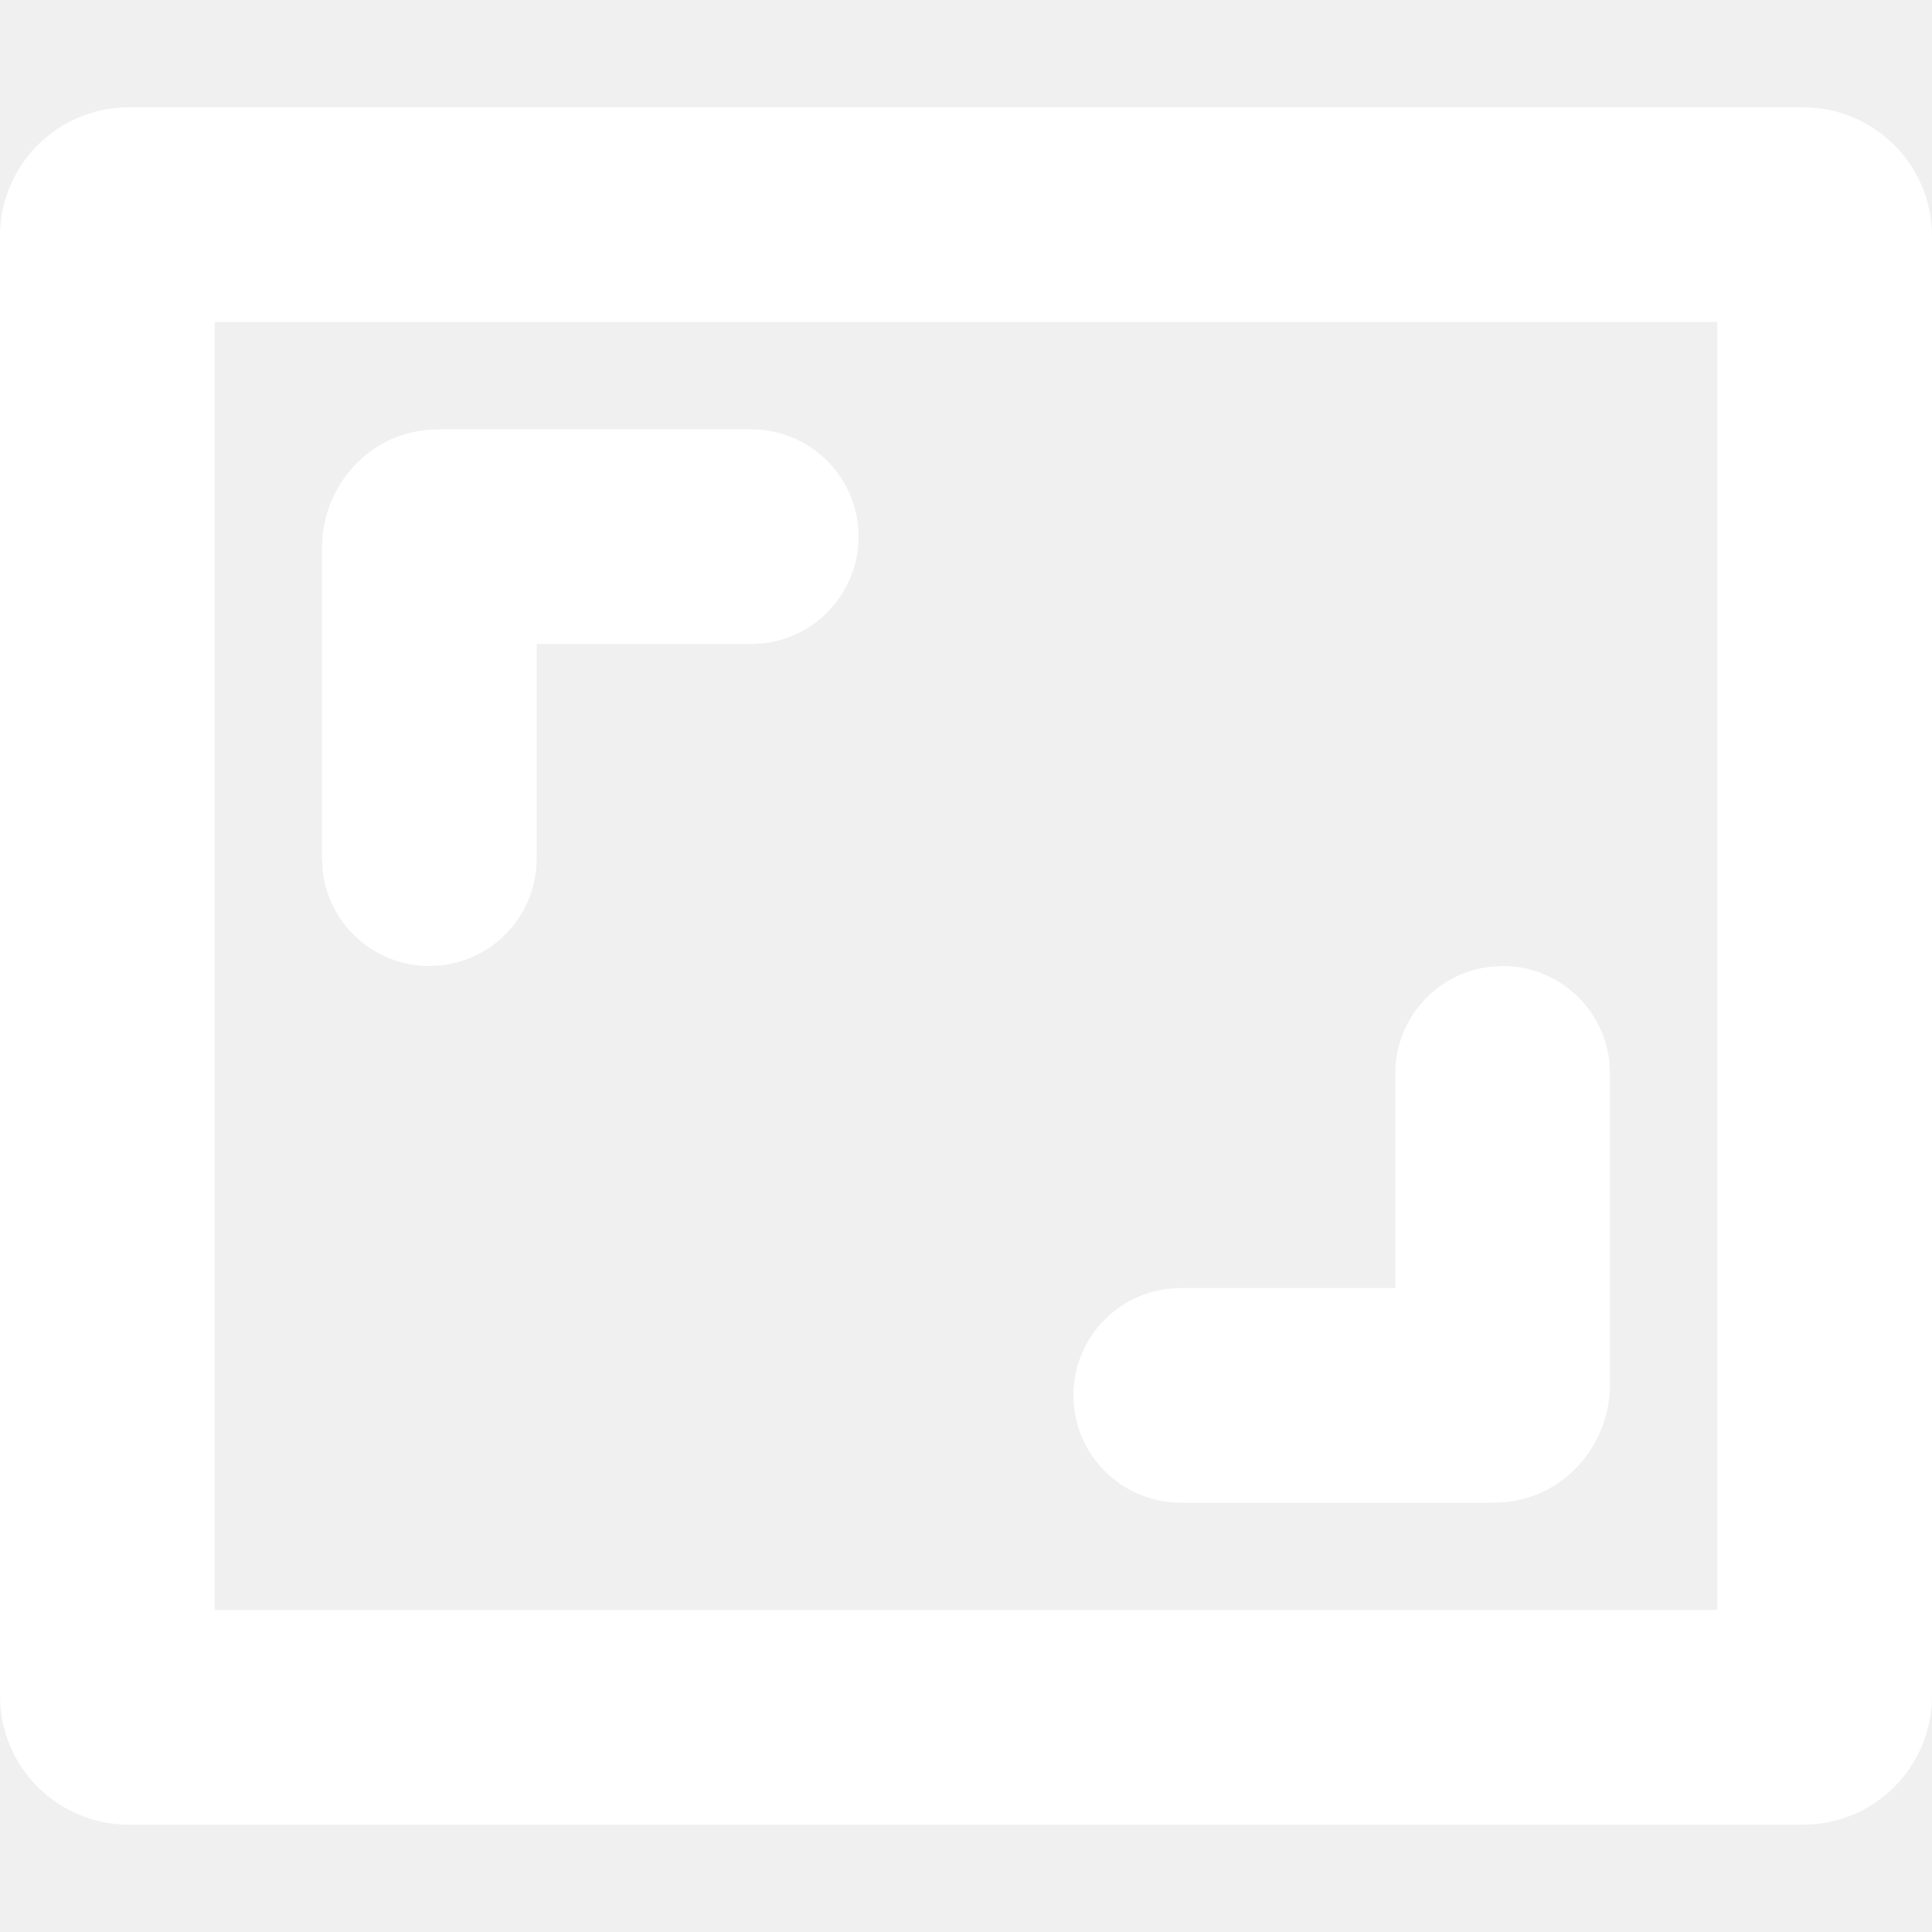
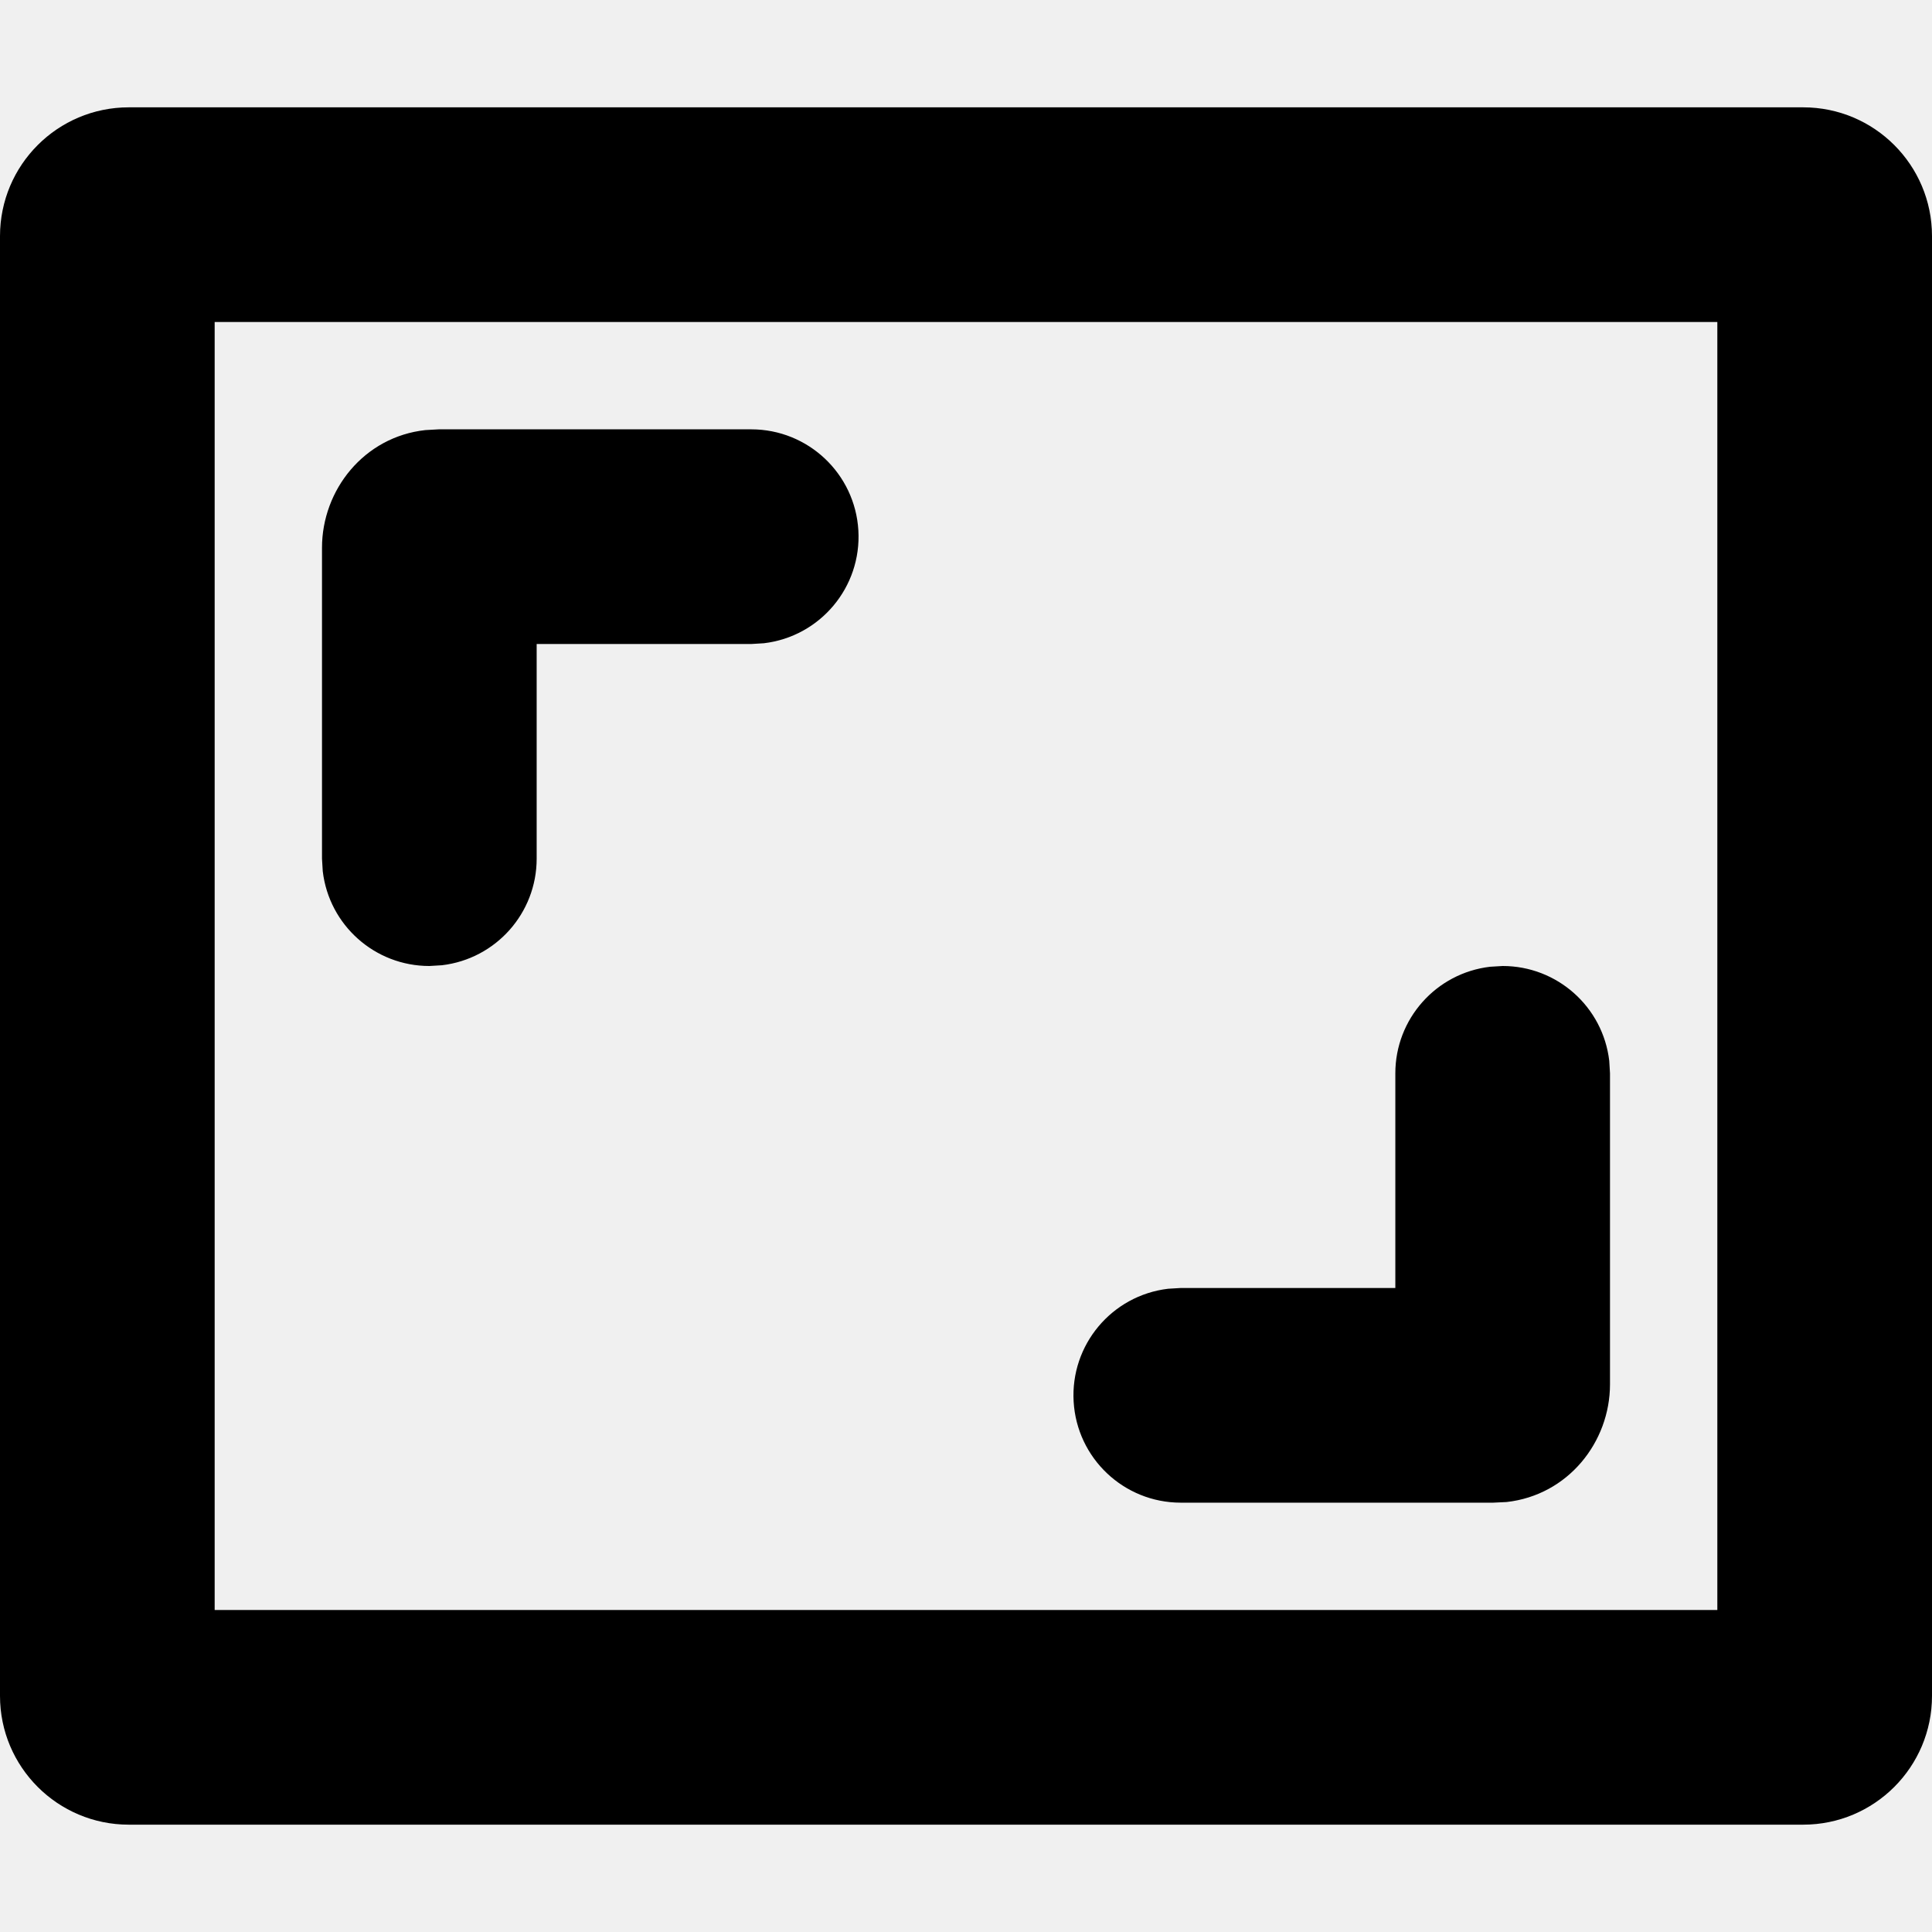
<svg xmlns="http://www.w3.org/2000/svg" class="icon" width="18" height="18" viewBox="0 0 1152 1024" version="1.1">
-   <path fill="#ffffff" d="M1075.2 0H76.8A76.8 76.8 0 0 0 0 76.8v870.4A76.8 76.8 0 0 0 76.8 1024h998.4a76.8 76.8 0 0 0 76.8-76.8V76.8A76.8 76.8 0 0 0 1075.2 0zM1024 128v768H128V128h896zM448 192a64 64 0 0 1 7.488 127.552L448 320H320v128a64 64 0 0 1-56.512 63.552L256 512a64 64 0 0 1-63.552-56.512L192 448V262.592c0-34.432 25.024-66.112 61.632-70.144L261.632 192H448zM704 832a64 64 0 0 1-7.488-127.552L704 704h128V576a64 64 0 0 1 56.512-63.552L896 512a64 64 0 0 1 63.552 56.512L960 576v185.408c0 34.496-25.024 66.112-61.632 70.208l-8 0.384H704z" />
+   <path d="M1075.2 0H76.8A76.8 76.8 0 0 0 0 76.8v870.4A76.8 76.8 0 0 0 76.8 1024h998.4a76.8 76.8 0 0 0 76.8-76.8V76.8A76.8 76.8 0 0 0 1075.2 0zM1024 128v768H128V128h896zM448 192a64 64 0 0 1 7.488 127.552L448 320H320v128a64 64 0 0 1-56.512 63.552L256 512a64 64 0 0 1-63.552-56.512L192 448V262.592c0-34.432 25.024-66.112 61.632-70.144L261.632 192H448zM704 832a64 64 0 0 1-7.488-127.552L704 704h128V576a64 64 0 0 1 56.512-63.552L896 512a64 64 0 0 1 63.552 56.512L960 576v185.408c0 34.496-25.024 66.112-61.632 70.208l-8 0.384H704z" />
</svg>
